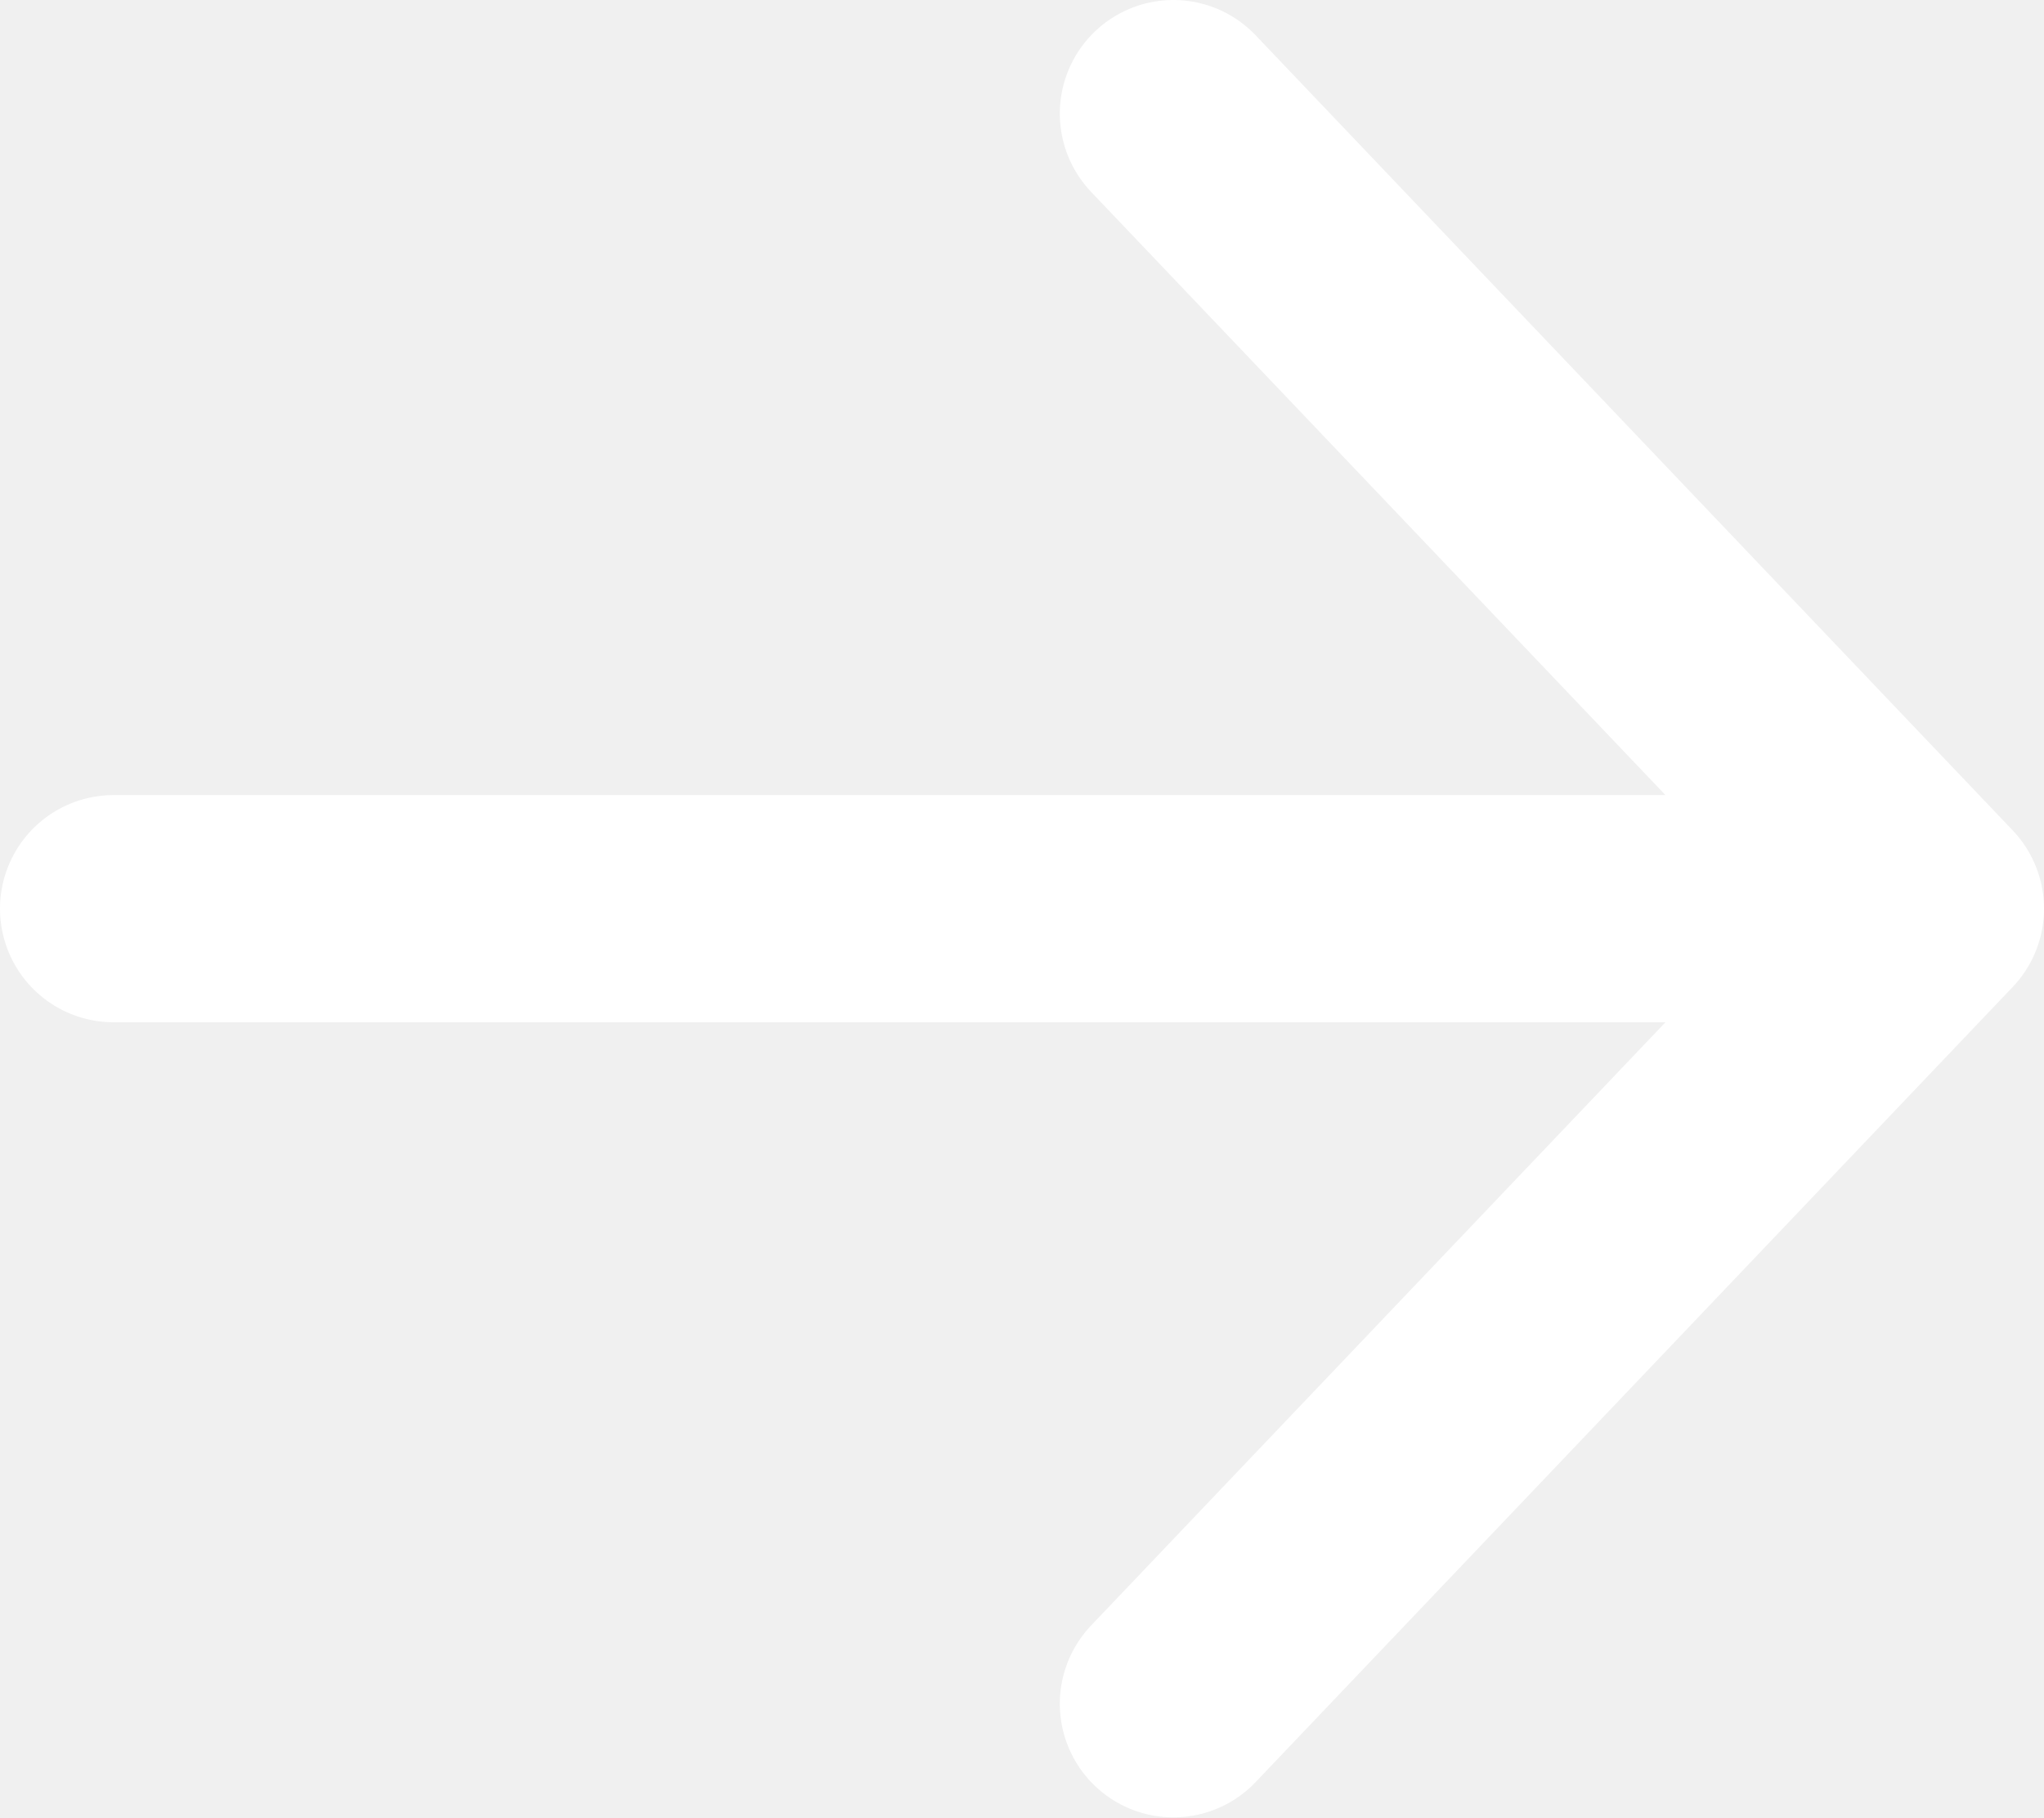
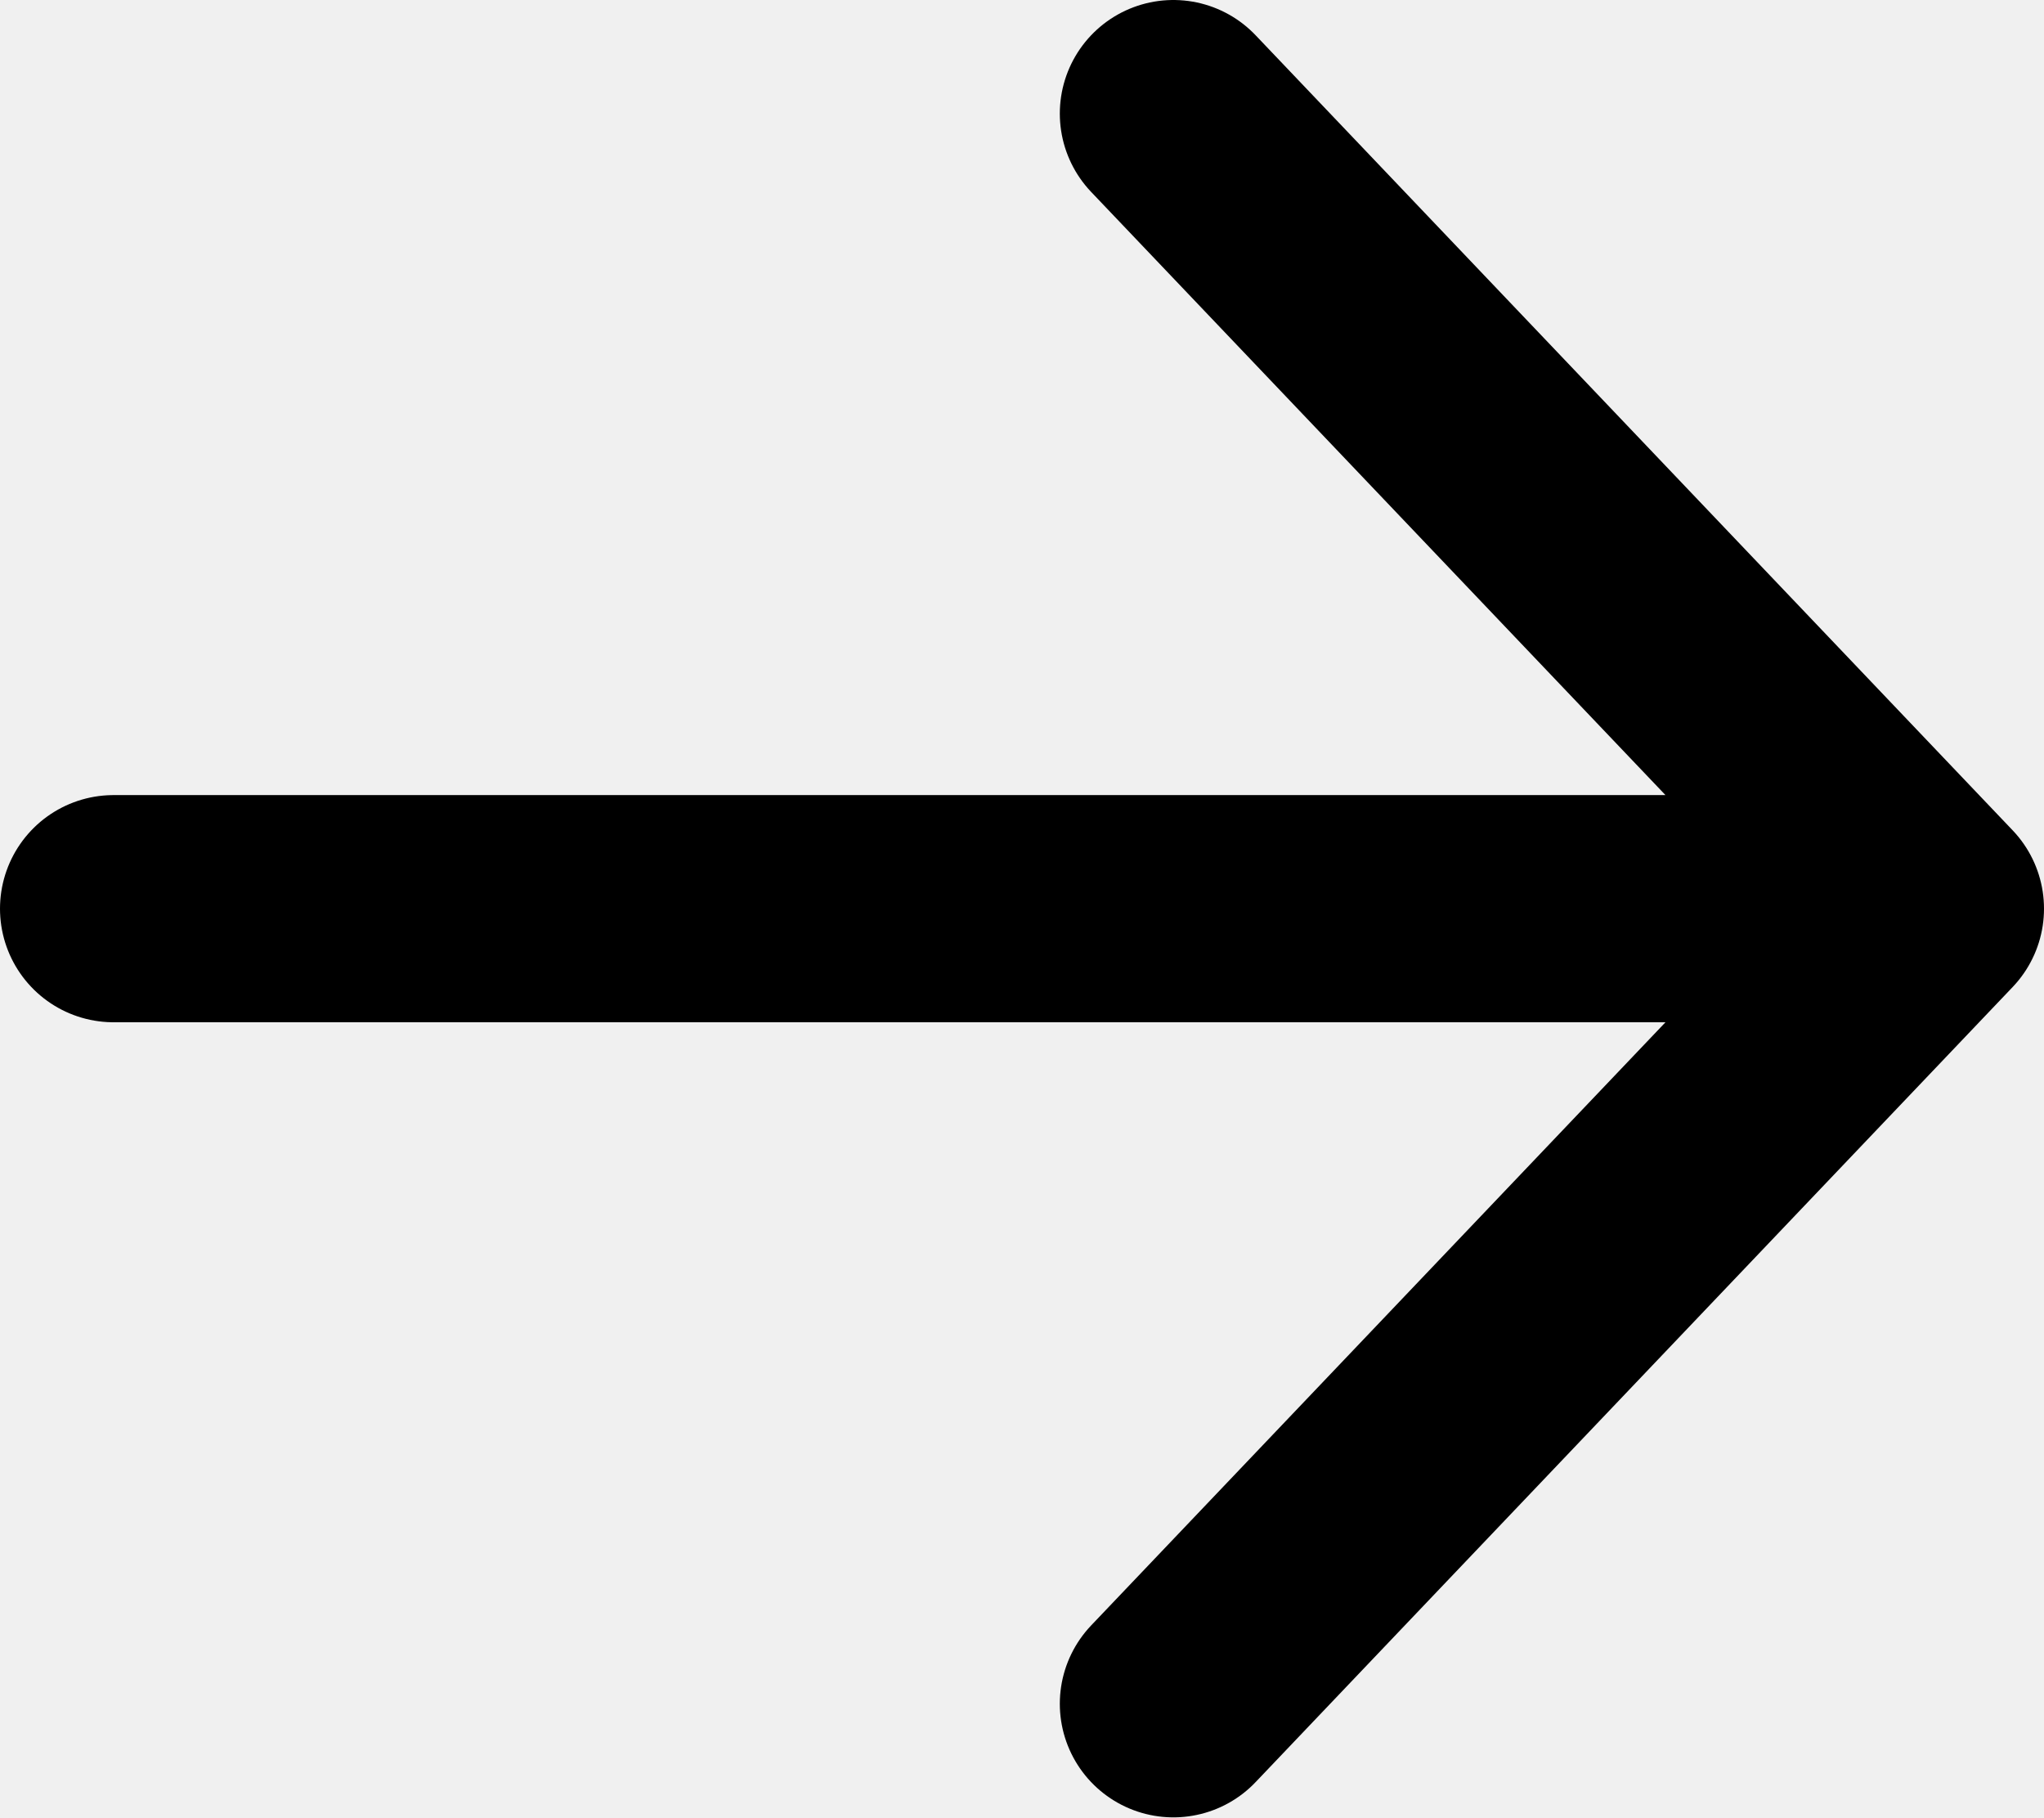
<svg xmlns="http://www.w3.org/2000/svg" width="18" height="16" viewBox="0 0 18 16" fill="none">
-   <path d="M10.333 1L17 8M17 8L10.333 15M17 8L1 8" stroke="white" stroke-width="2" stroke-linecap="round" stroke-linejoin="round" />
+   <path d="M10.333 1L17 8M17 8L10.333 15M17 8L1 8" stroke="currentColor" stroke-width="2" stroke-linecap="round" stroke-linejoin="round" />
</svg>
